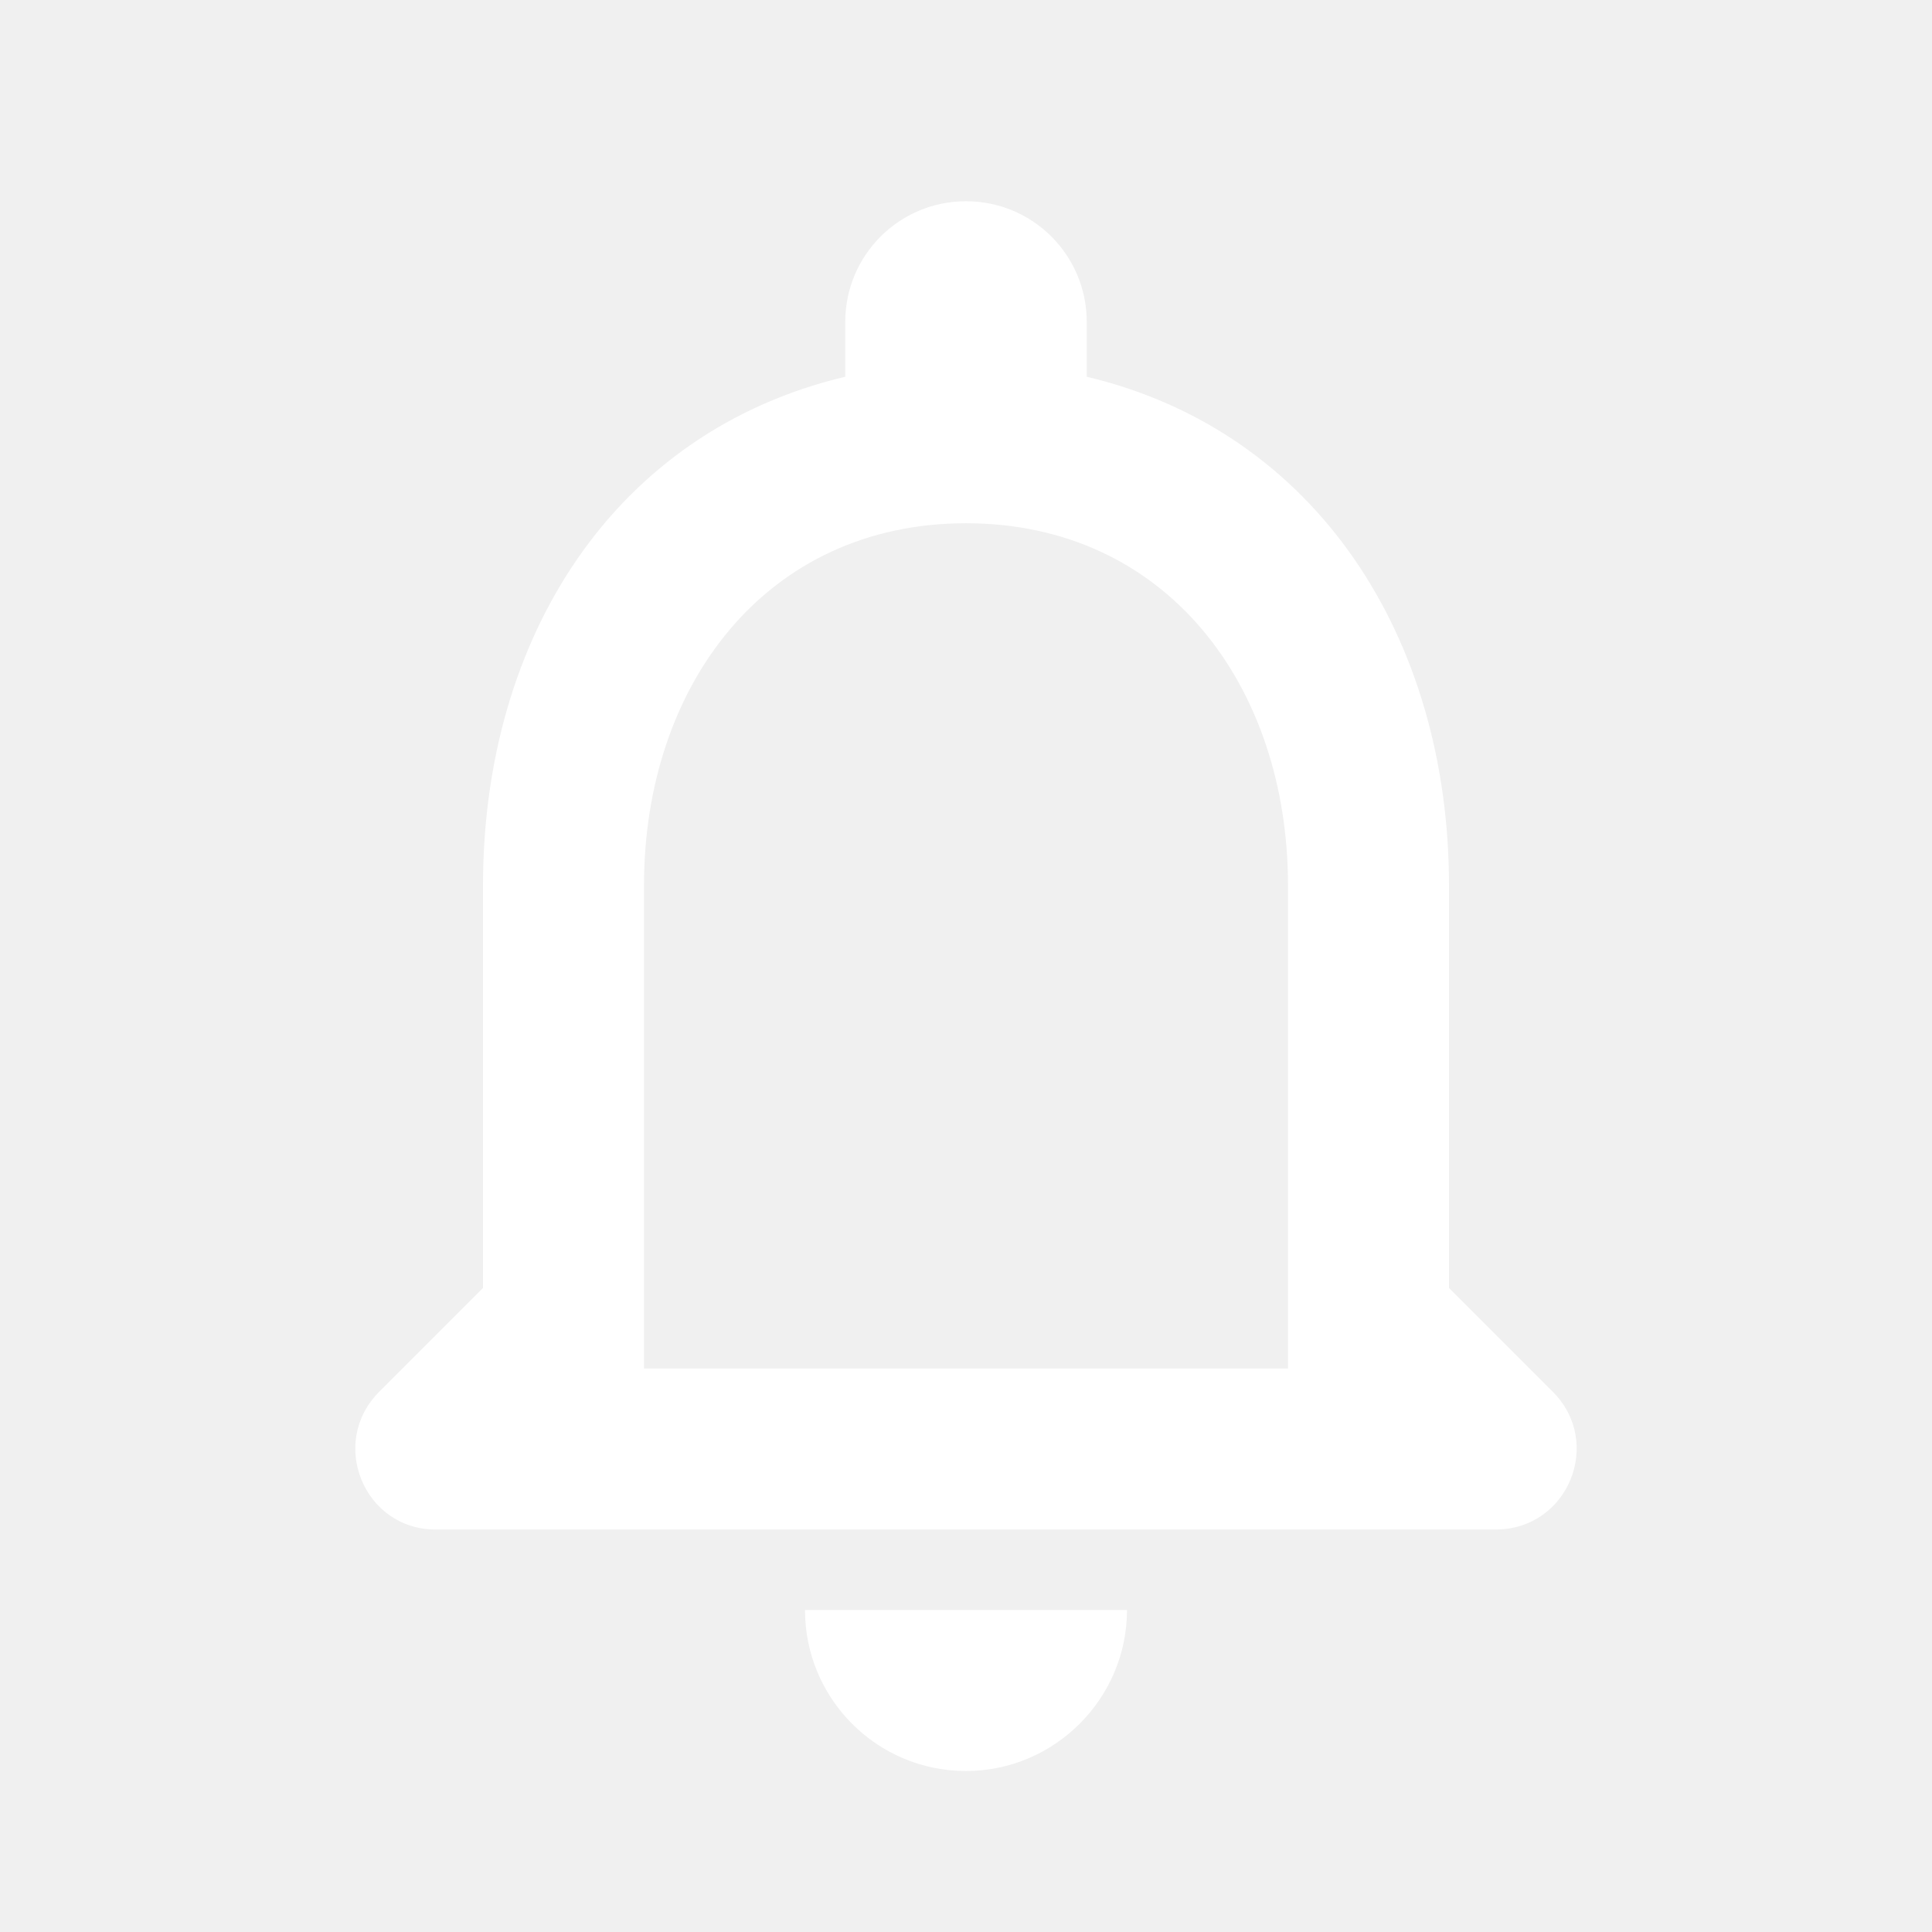
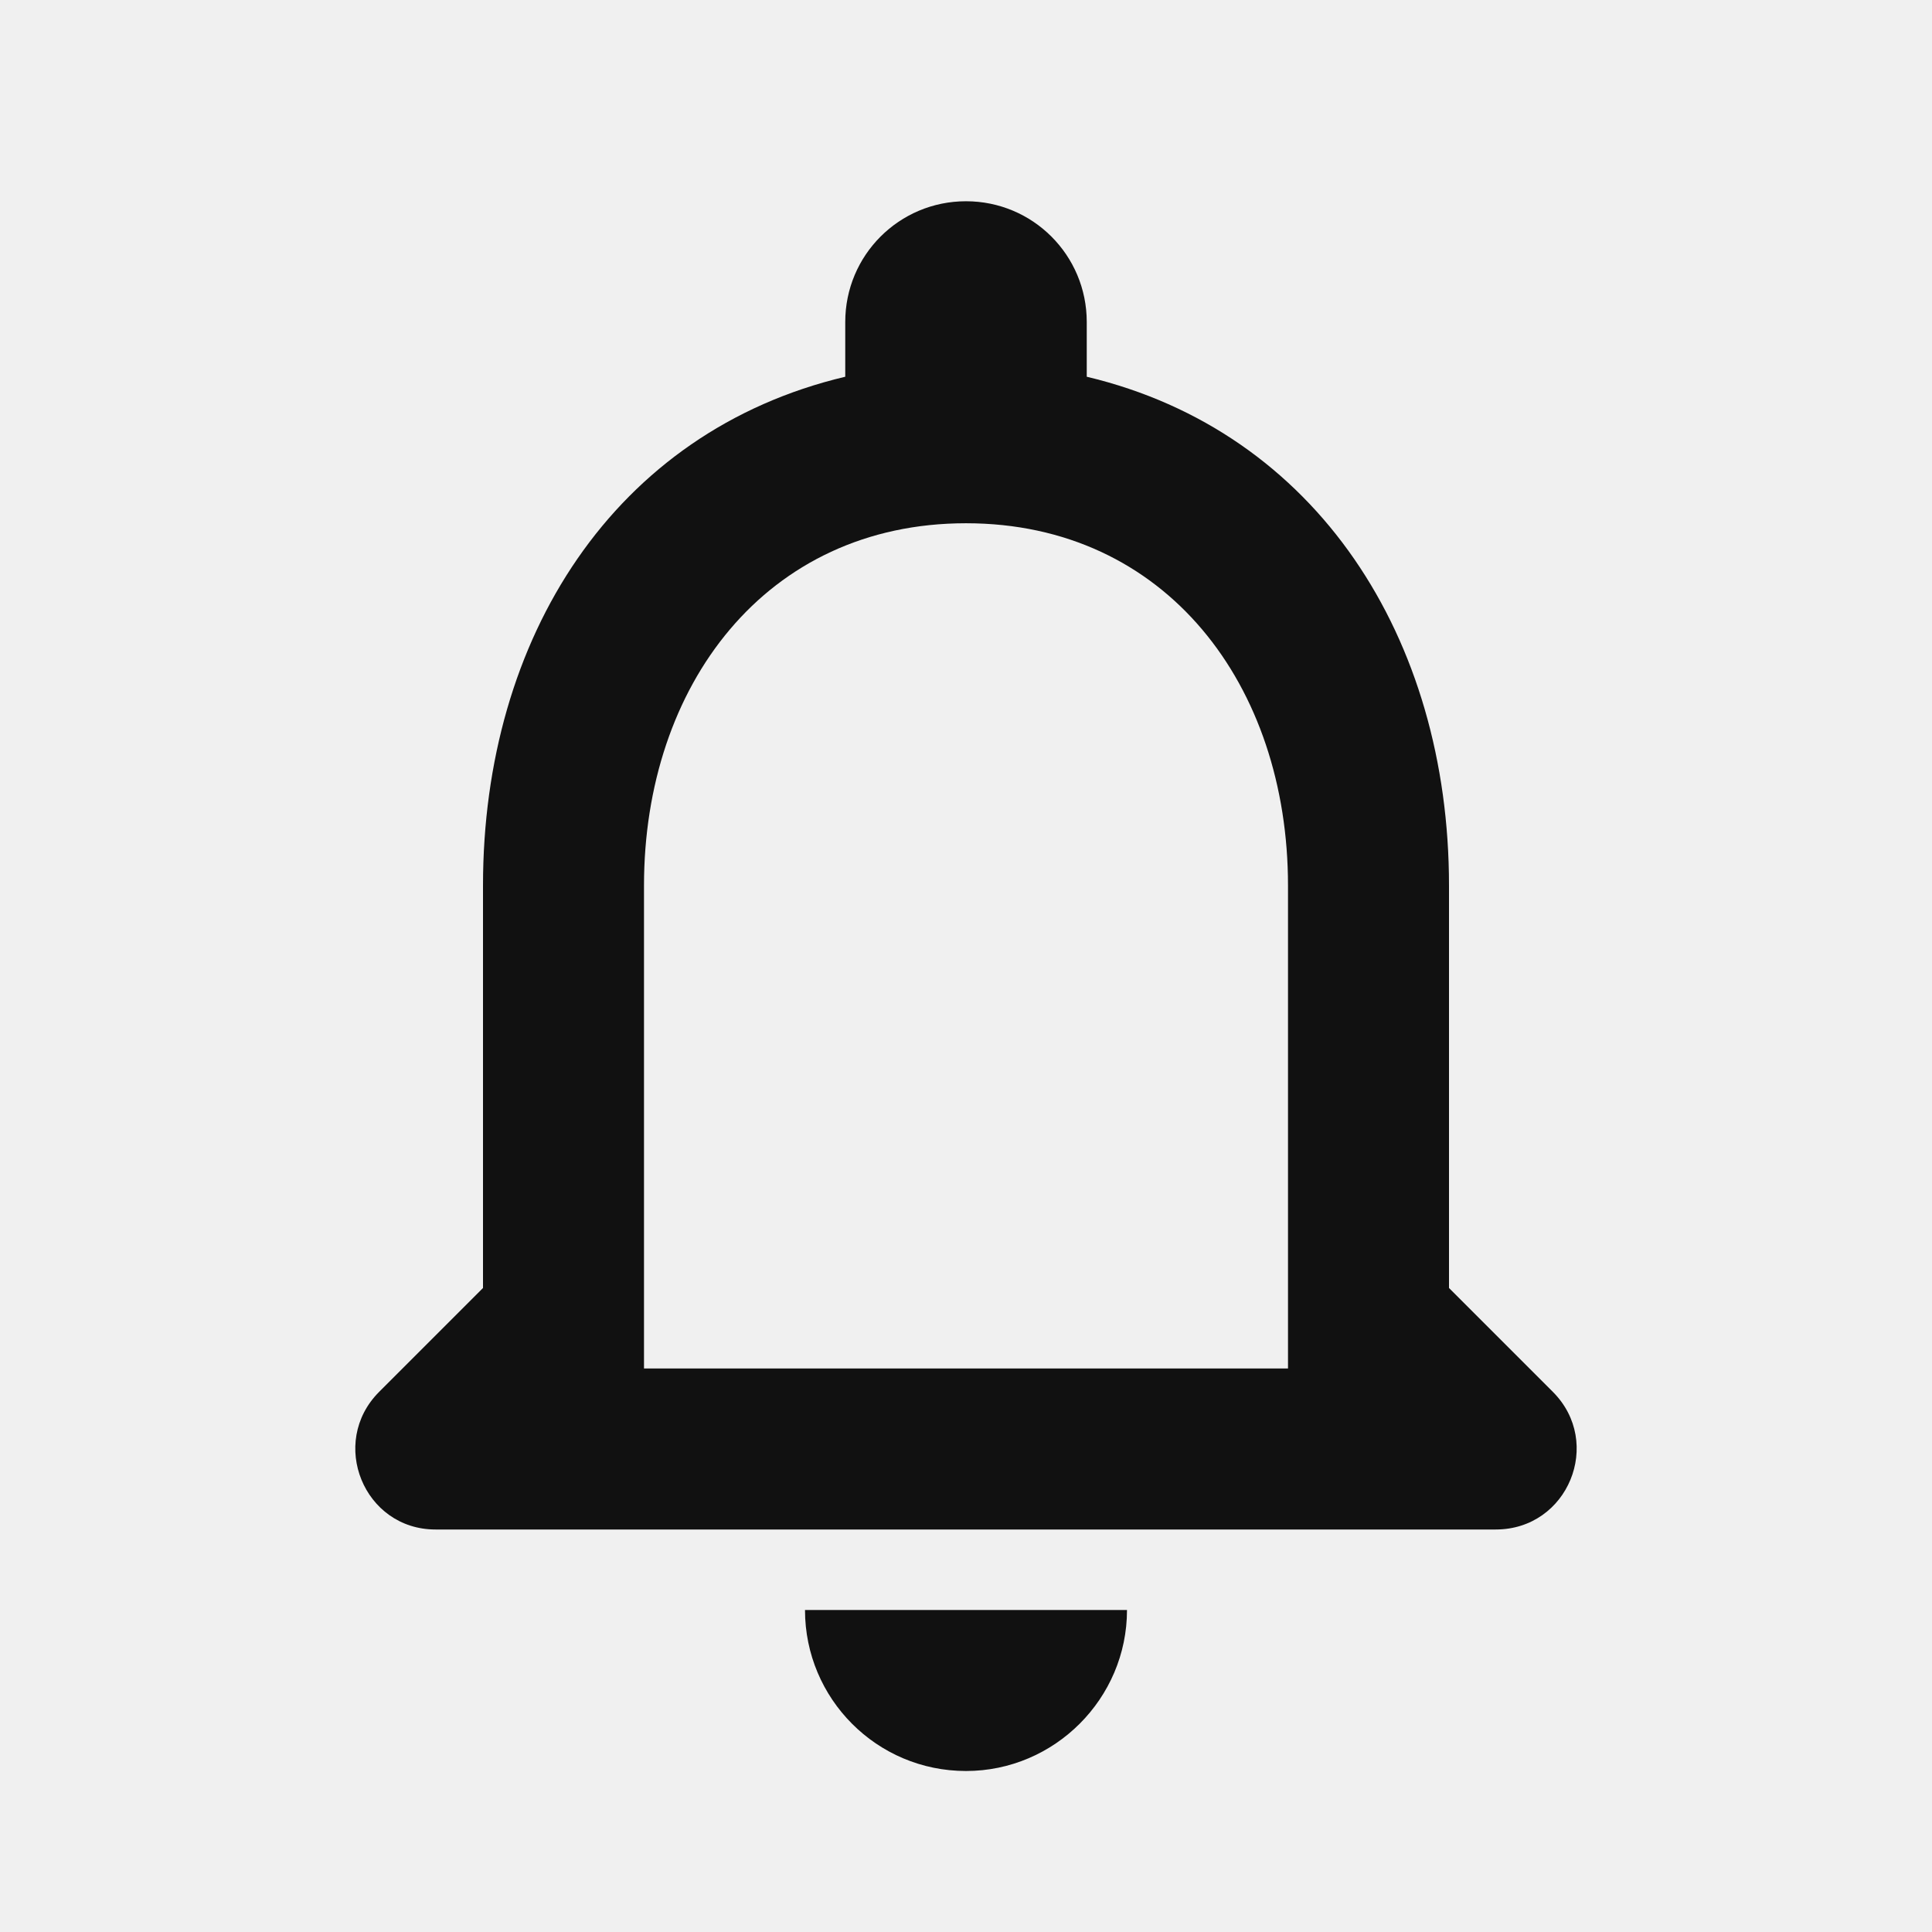
<svg xmlns="http://www.w3.org/2000/svg" width="24" height="24" viewBox="0 0 24 24" fill="none">
  <g clip-path="url(#clip0_37_8549)">
-     <path d="M19.29 17.29L18 16V11C18 7.93 16.36 5.36 13.5 4.68V4C13.5 3.17 12.83 2.5 12 2.5C11.17 2.5 10.5 3.17 10.5 4V4.68C7.63 5.36 6 7.92 6 11V16L4.71 17.29C4.08 17.92 4.52 19 5.41 19H18.58C19.48 19 19.92 17.92 19.29 17.29ZM16 17H8V11C8 8.52 9.51 6.5 12 6.5C14.49 6.5 16 8.52 16 11V17ZM12 22C13.1 22 14 21.1 14 20H10C10 21.1 10.89 22 12 22Z" fill="white" />
+     <path d="M19.29 17.29L18 16V11C18 7.93 16.36 5.36 13.5 4.68V4C13.5 3.17 12.83 2.5 12 2.5C11.17 2.5 10.5 3.17 10.5 4V4.68C7.63 5.36 6 7.92 6 11V16L4.71 17.29C4.08 17.92 4.52 19 5.41 19H18.58C19.48 19 19.92 17.92 19.29 17.29ZM16 17H8V11C8 8.52 9.51 6.5 12 6.5C14.49 6.5 16 8.52 16 11V17ZM12 22C13.1 22 14 21.1 14 20H10C10 21.1 10.89 22 12 22Z" fill="#111111" />
  </g>
  <defs>
    <clipPath id="clip0_37_8549">
      <rect width="24" height="24" fill="white" />
    </clipPath>
  </defs>
</svg>
